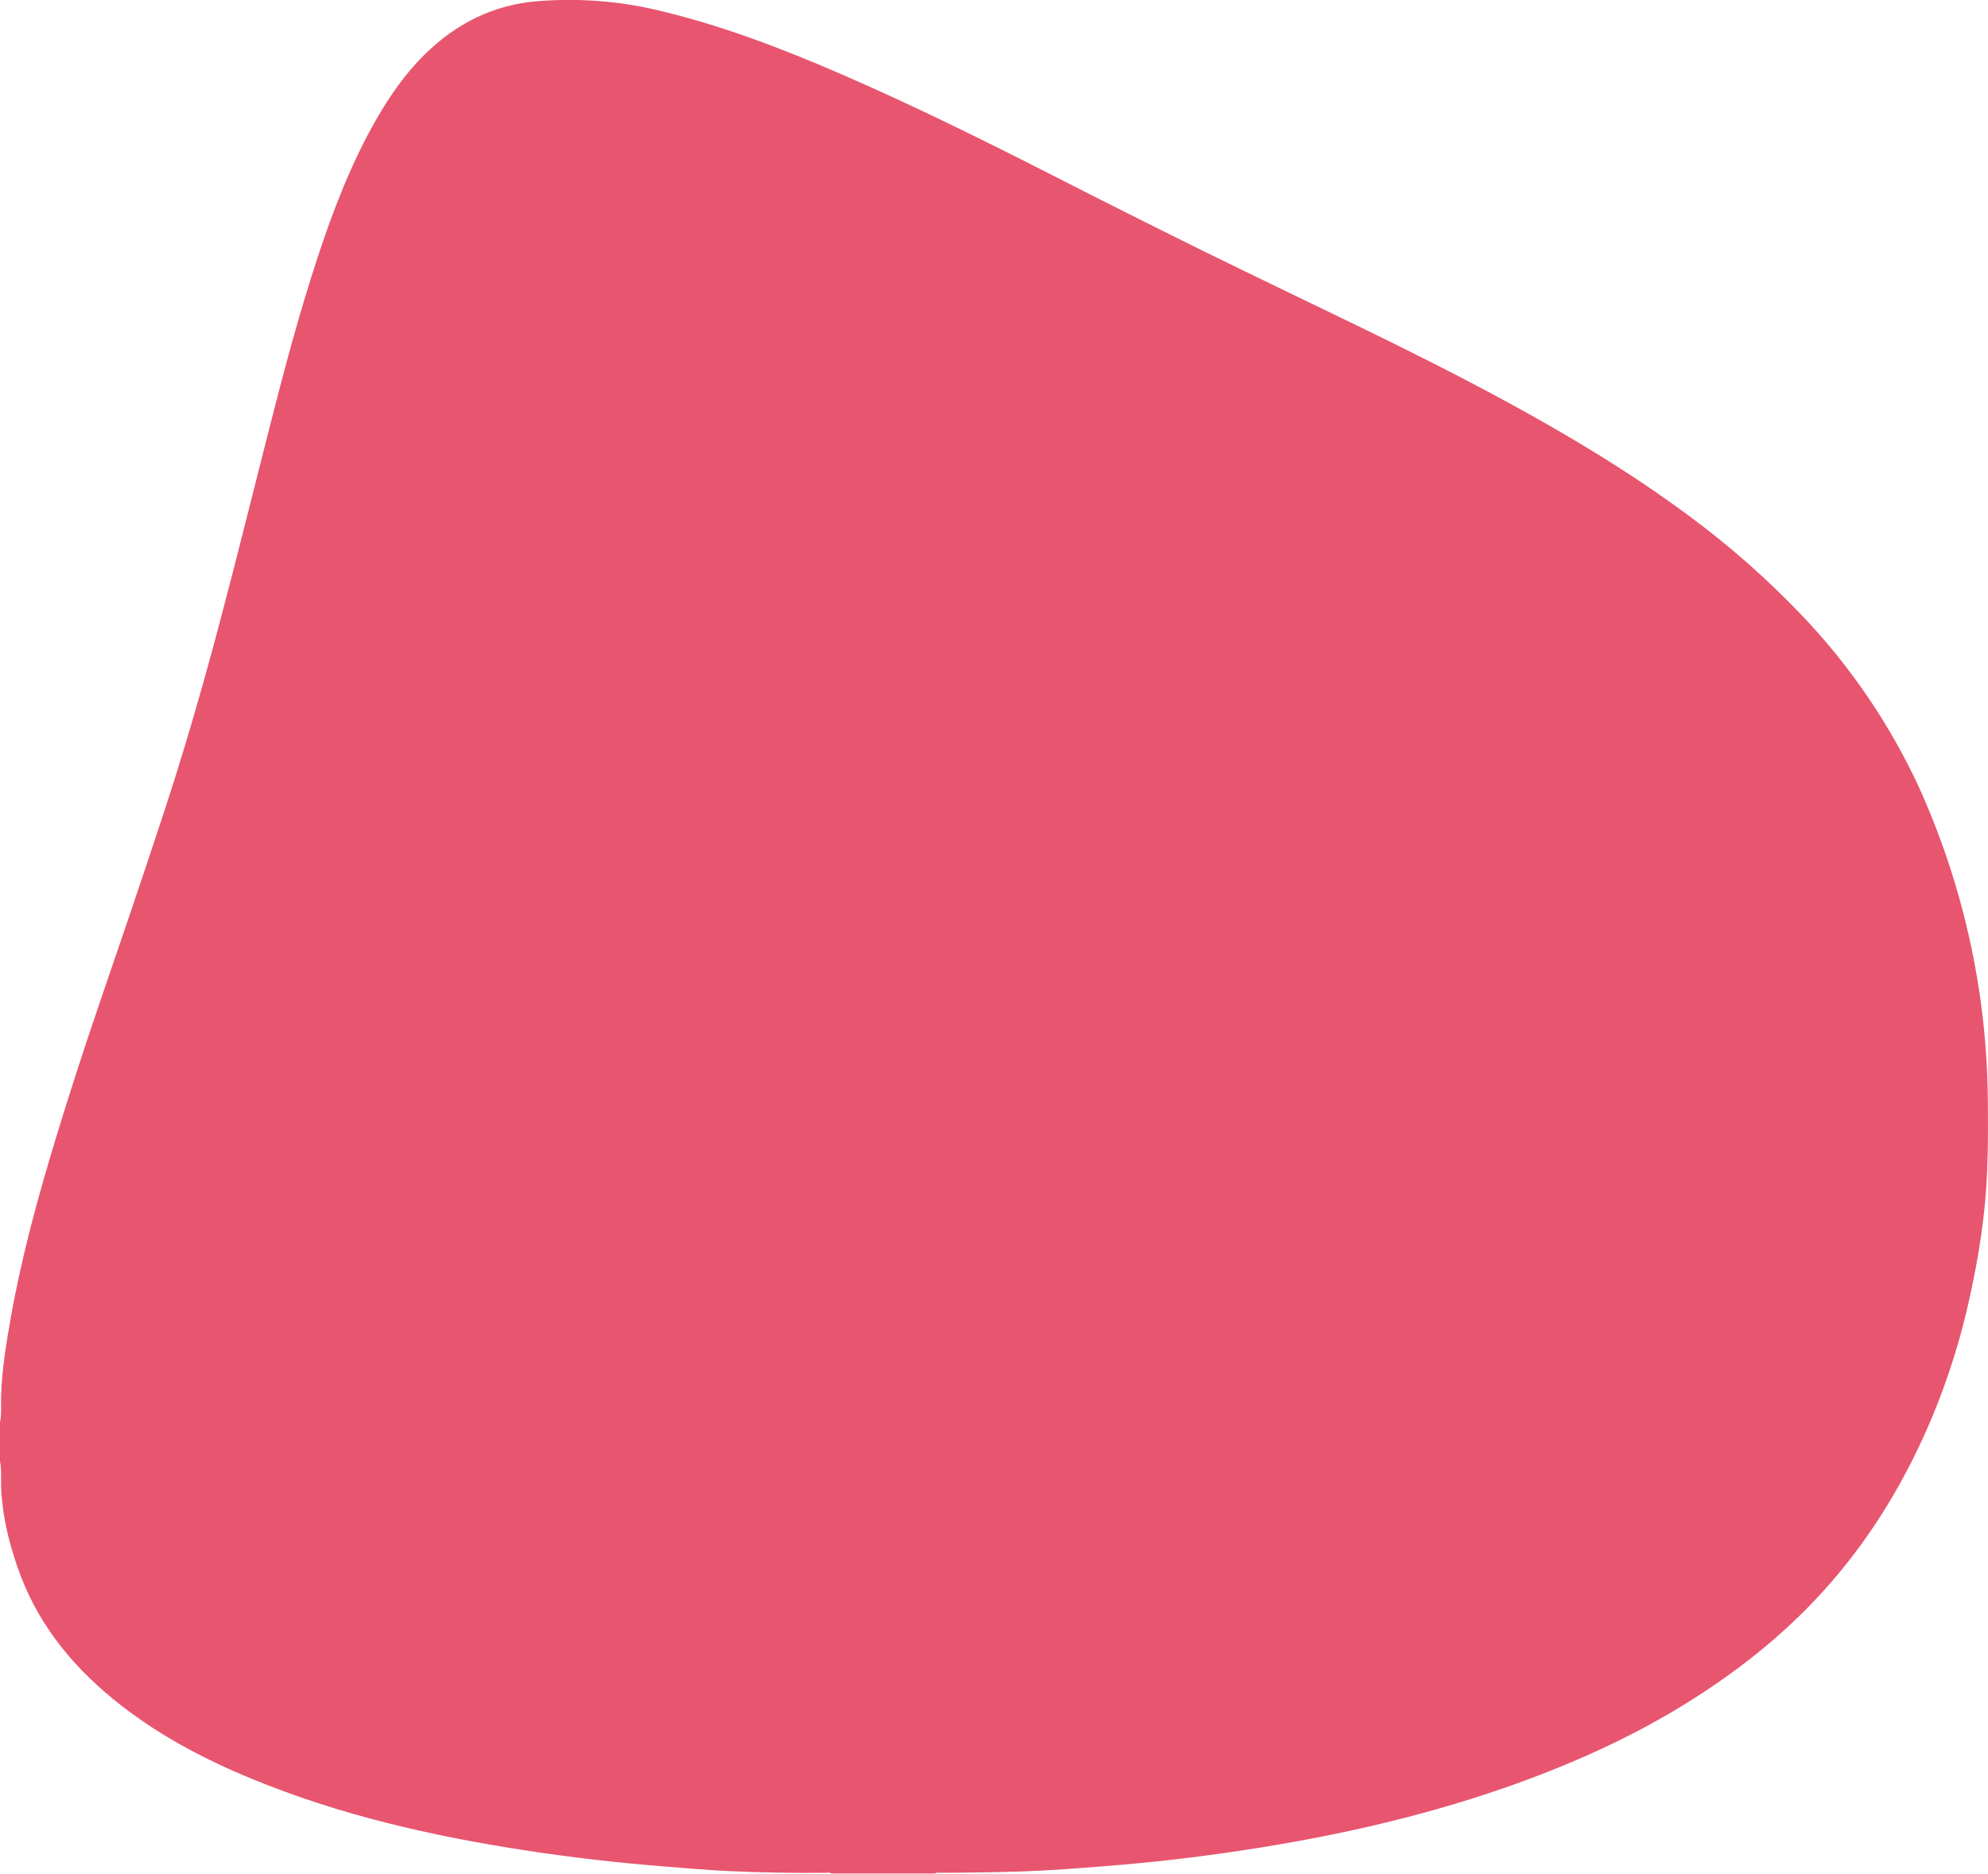
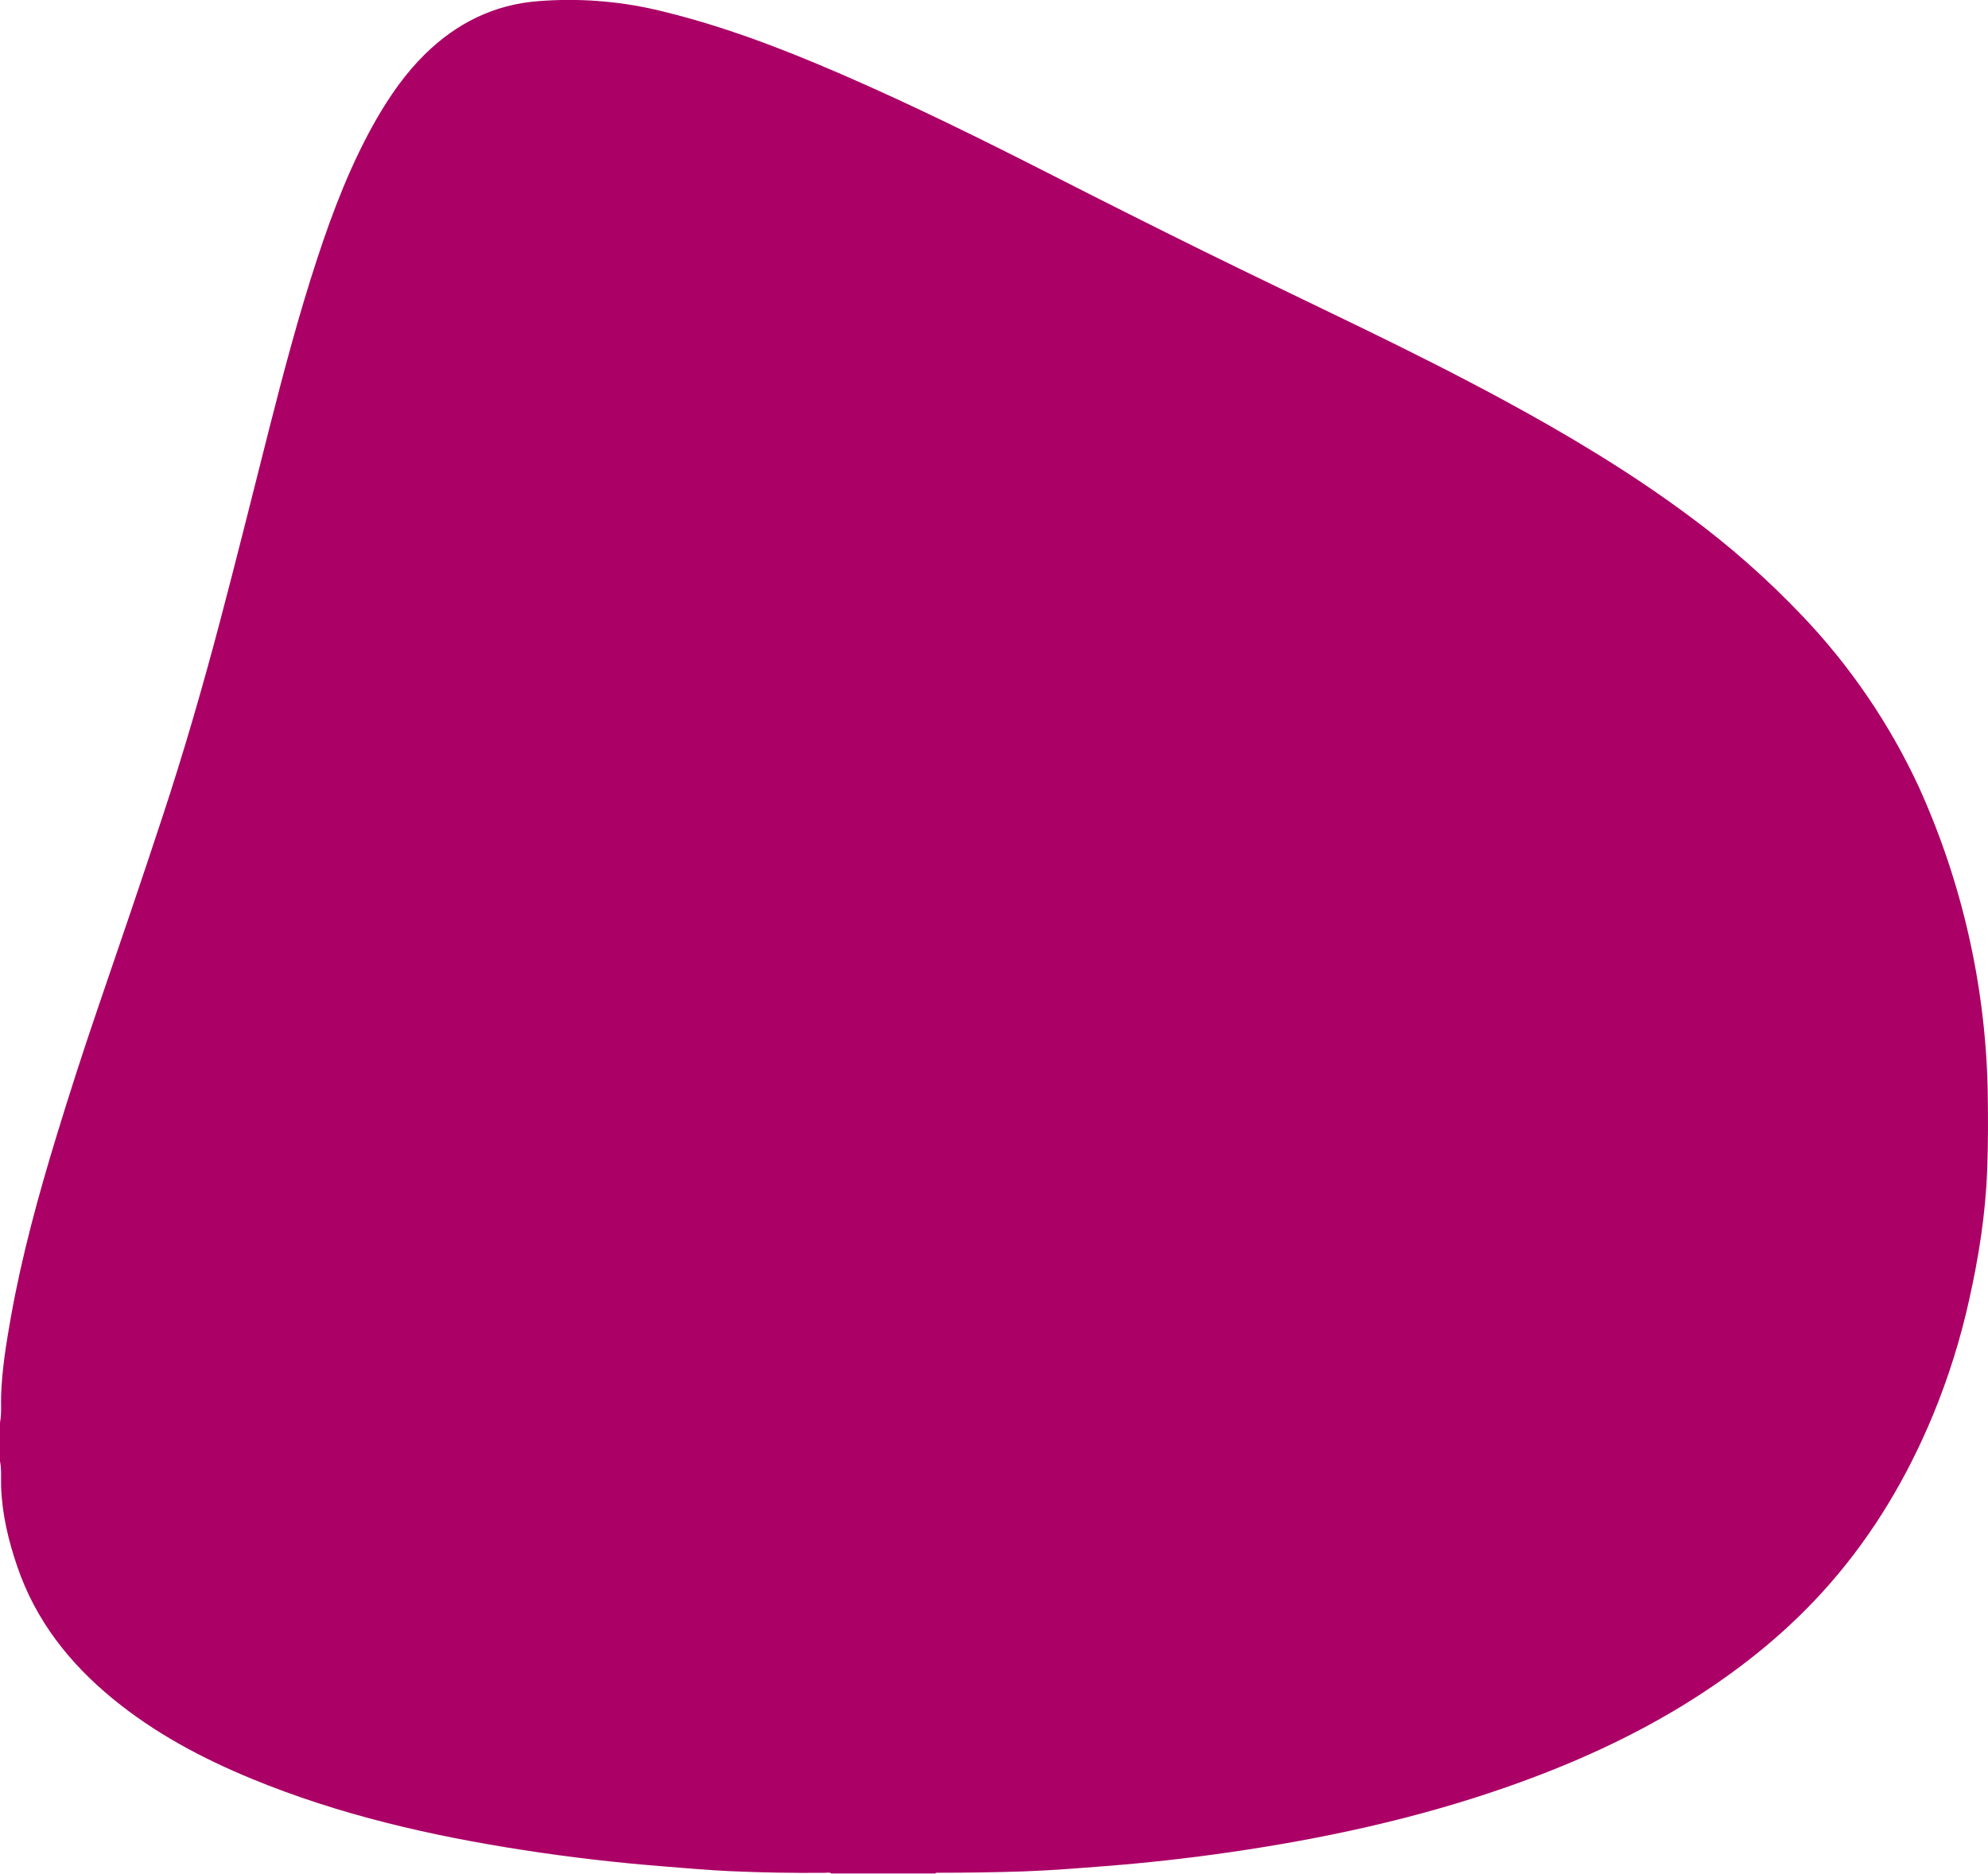
<svg xmlns="http://www.w3.org/2000/svg" width="887.831" height="836.796" viewBox="0 0 887.831 836.796">
-   <path id="Path_269" data-name="Path 269" d="M417.64,836.8H371.3c-.91-.595-1.926-.3-2.884-.285q-21.214.214-42.41-.743c-9.757-.434-19.513-1.326-29.264-2.093q-31.678-2.479-63.023-7.325c-41.488-6.409-82.227-15.738-121.182-31.791-22.367-9.2-43.569-20.506-62.3-35.905-19.317-15.869-34.342-34.948-42.5-58.9C3.781,688.293,1,676.6.505,664.41c-.155-3.918.268-7.878-.505-11.772V635.4c.785-4,.357-8.05.493-12.069.41-11.814,2.3-23.431,4.364-35.008,4.869-27.35,12.2-54.063,20.286-80.586Q33.937,478.9,43.676,450.37c9.78-28.539,19.543-57.137,28.973-85.818,9.4-28.479,17.724-57.274,25.417-86.3,7.616-28.806,14.8-57.725,22.123-86.6,6.5-25.619,13.282-51.173,21.529-76.293,7.051-21.469,15.149-42.529,26.428-62.208C174.2,42.659,181.1,32.754,189.758,24.234,203.879,10.345,220.765,1.938,240.6.5A172.979,172.979,0,0,1,292.2,4.2c28.973,6.689,56.578,17.242,83.767,29.038,31.88,13.847,63.023,29.234,93.981,45.02q33.729,17.212,67.678,33.979c23.437,11.546,47.035,22.771,70.532,34.2,21.184,10.3,42.249,20.857,62.975,32.07,28.664,15.518,56.6,32.219,82.822,51.667A385.193,385.193,0,0,1,805.308,275.5,284,284,0,0,1,856.85,351.3a345.616,345.616,0,0,1,30.822,134.786c.226,12.266.256,24.531-.214,36.773-.737,19.317-3.734,38.384-7.931,57.25A311.944,311.944,0,0,1,863.2,632.185c-11.374,27.35-26.232,52.523-45.739,74.914-17.706,20.352-38.325,37.142-60.984,51.56-26.452,16.838-54.836,29.561-84.391,39.835C632.2,812.377,591.131,821.242,549.411,827.3q-27.742,4.031-55.716,6.219c-12.319.957-24.626,1.95-36.981,2.378q-18.681.595-37.374.595C418.758,836.5,418.139,836.338,417.64,836.8Z" transform="translate(0 0.001)" fill="#e8556f" />
+   <path id="Path_269" data-name="Path 269" d="M417.64,836.8H371.3c-.91-.595-1.926-.3-2.884-.285q-21.214.214-42.41-.743c-9.757-.434-19.513-1.326-29.264-2.093q-31.678-2.479-63.023-7.325c-41.488-6.409-82.227-15.738-121.182-31.791-22.367-9.2-43.569-20.506-62.3-35.905-19.317-15.869-34.342-34.948-42.5-58.9C3.781,688.293,1,676.6.505,664.41c-.155-3.918.268-7.878-.505-11.772V635.4c.785-4,.357-8.05.493-12.069.41-11.814,2.3-23.431,4.364-35.008,4.869-27.35,12.2-54.063,20.286-80.586Q33.937,478.9,43.676,450.37c9.78-28.539,19.543-57.137,28.973-85.818,9.4-28.479,17.724-57.274,25.417-86.3,7.616-28.806,14.8-57.725,22.123-86.6,6.5-25.619,13.282-51.173,21.529-76.293,7.051-21.469,15.149-42.529,26.428-62.208C174.2,42.659,181.1,32.754,189.758,24.234,203.879,10.345,220.765,1.938,240.6.5A172.979,172.979,0,0,1,292.2,4.2c28.973,6.689,56.578,17.242,83.767,29.038,31.88,13.847,63.023,29.234,93.981,45.02q33.729,17.212,67.678,33.979c23.437,11.546,47.035,22.771,70.532,34.2,21.184,10.3,42.249,20.857,62.975,32.07,28.664,15.518,56.6,32.219,82.822,51.667A385.193,385.193,0,0,1,805.308,275.5,284,284,0,0,1,856.85,351.3a345.616,345.616,0,0,1,30.822,134.786c.226,12.266.256,24.531-.214,36.773-.737,19.317-3.734,38.384-7.931,57.25A311.944,311.944,0,0,1,863.2,632.185c-11.374,27.35-26.232,52.523-45.739,74.914-17.706,20.352-38.325,37.142-60.984,51.56-26.452,16.838-54.836,29.561-84.391,39.835C632.2,812.377,591.131,821.242,549.411,827.3q-27.742,4.031-55.716,6.219c-12.319.957-24.626,1.95-36.981,2.378q-18.681.595-37.374.595C418.758,836.5,418.139,836.338,417.64,836.8Z" transform="translate(0 0.001)" fill="#ab0066" />
</svg>
